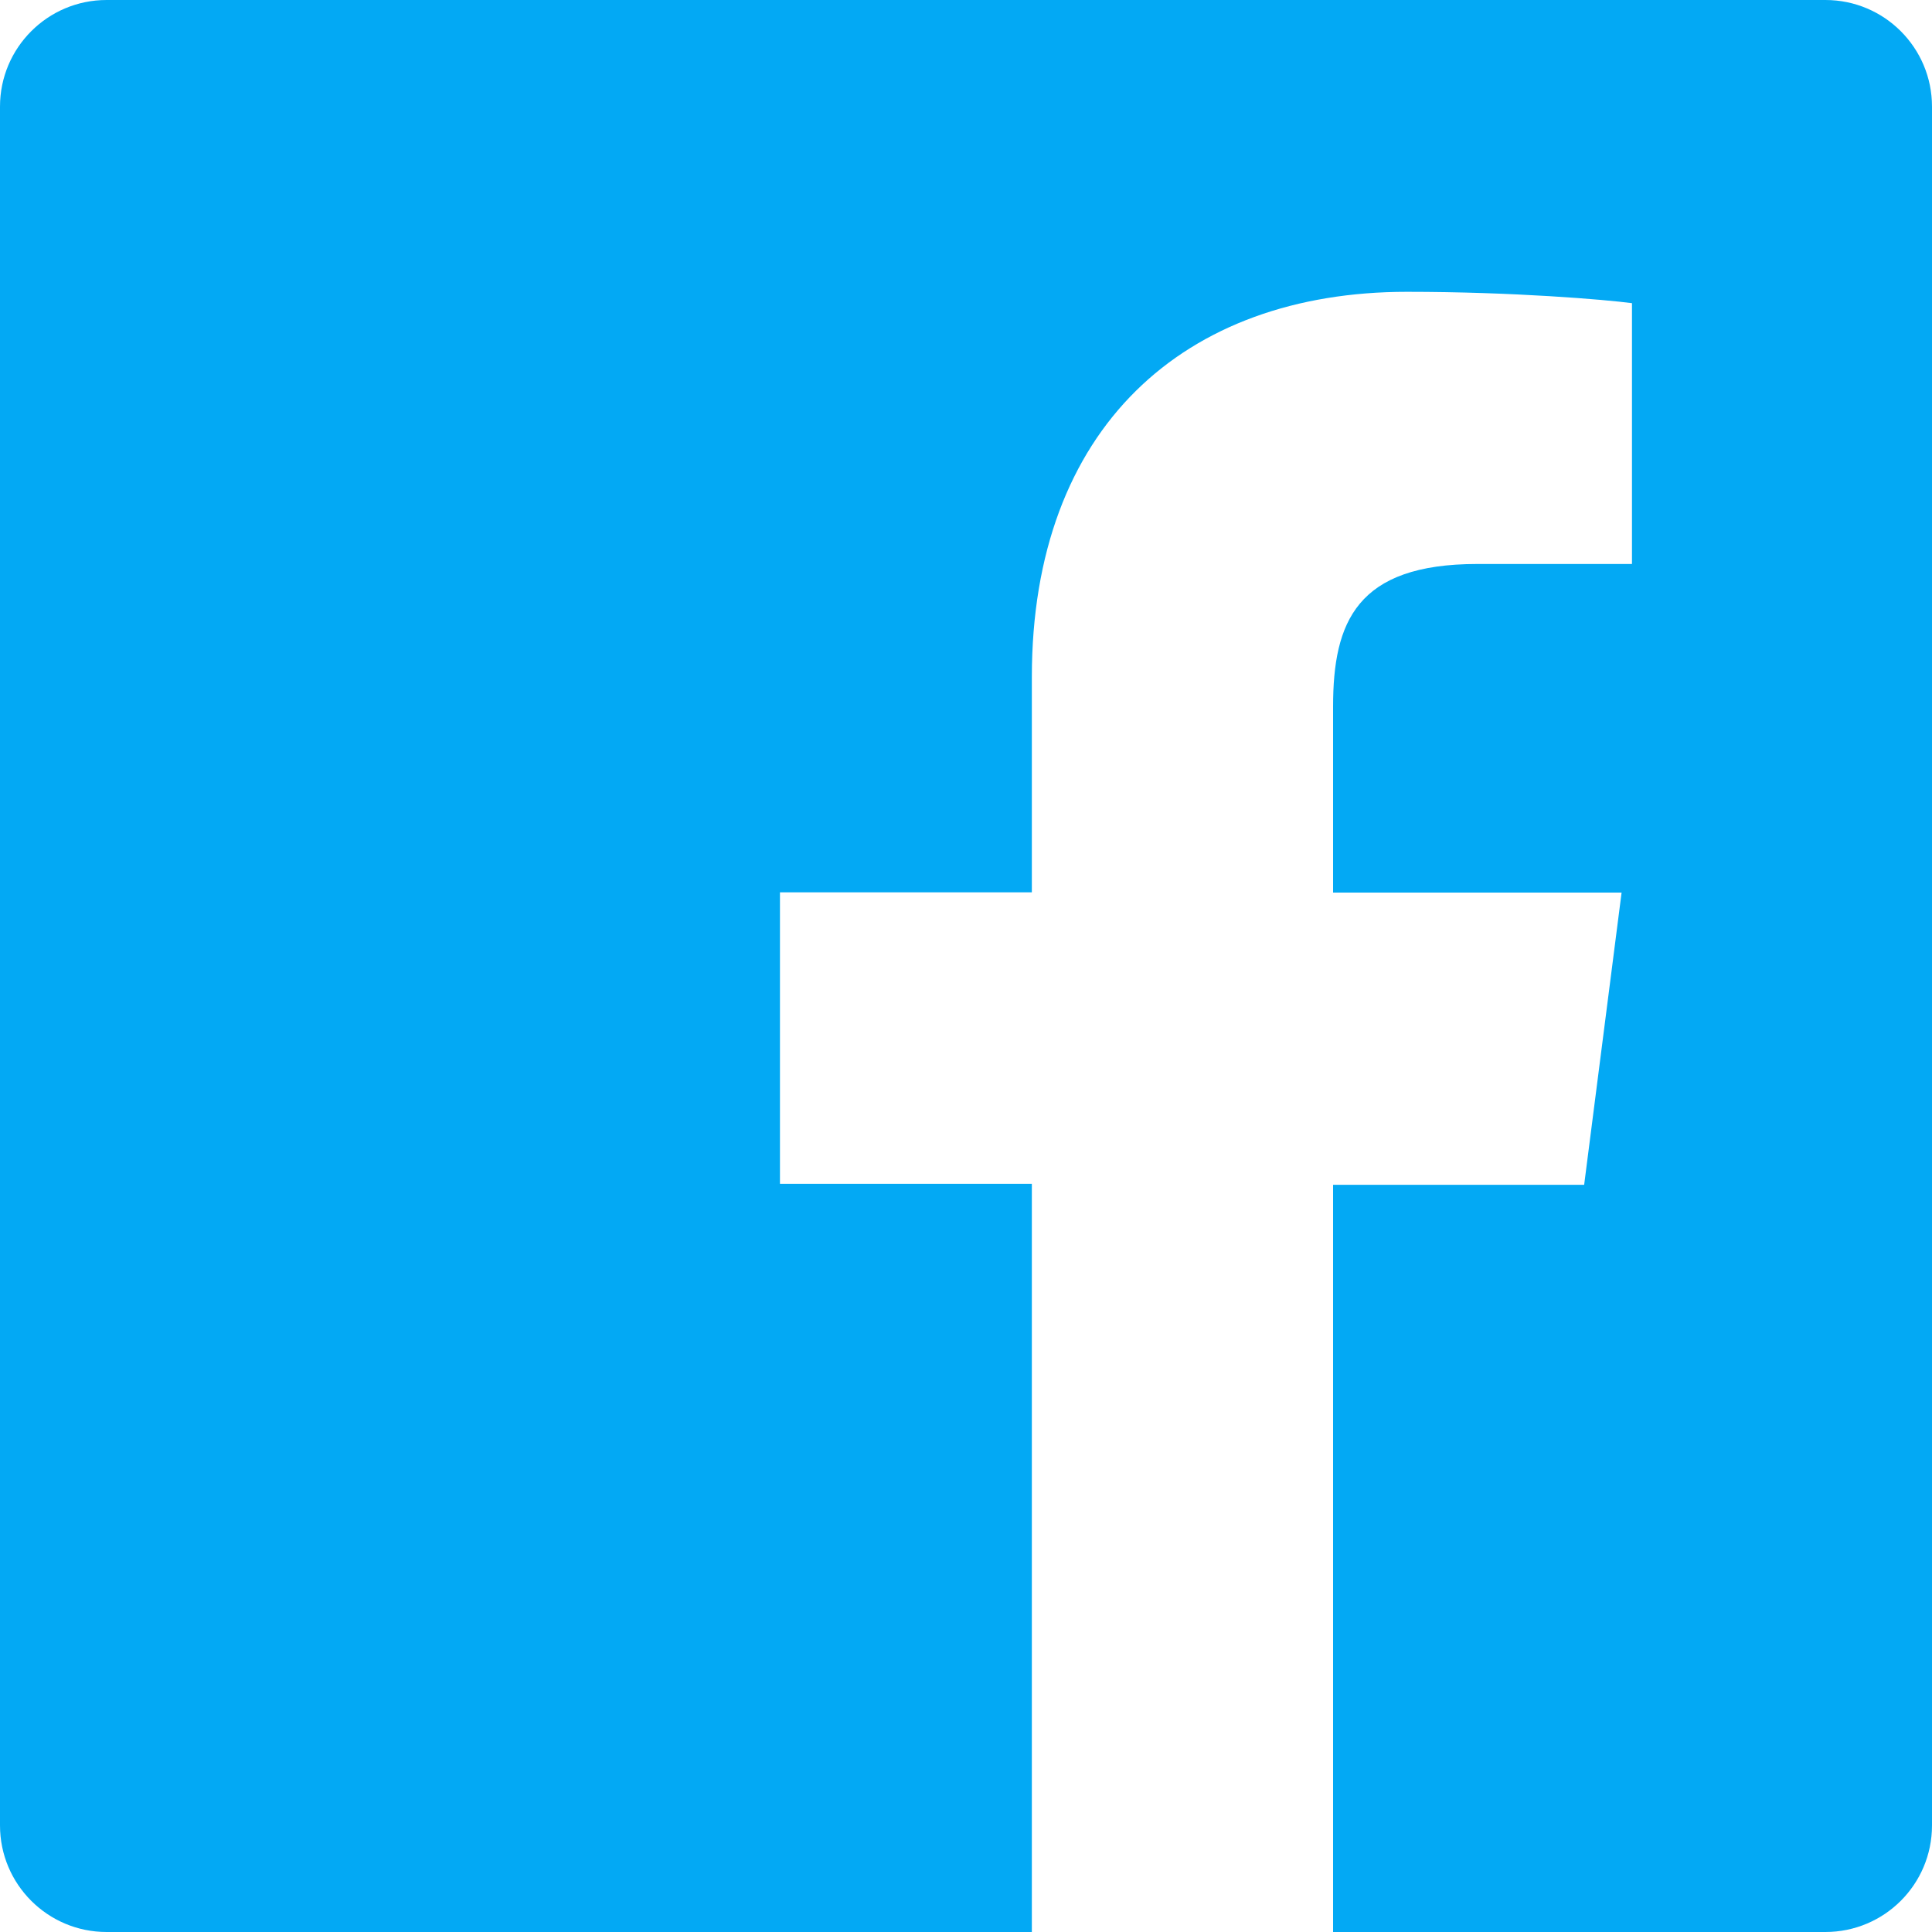
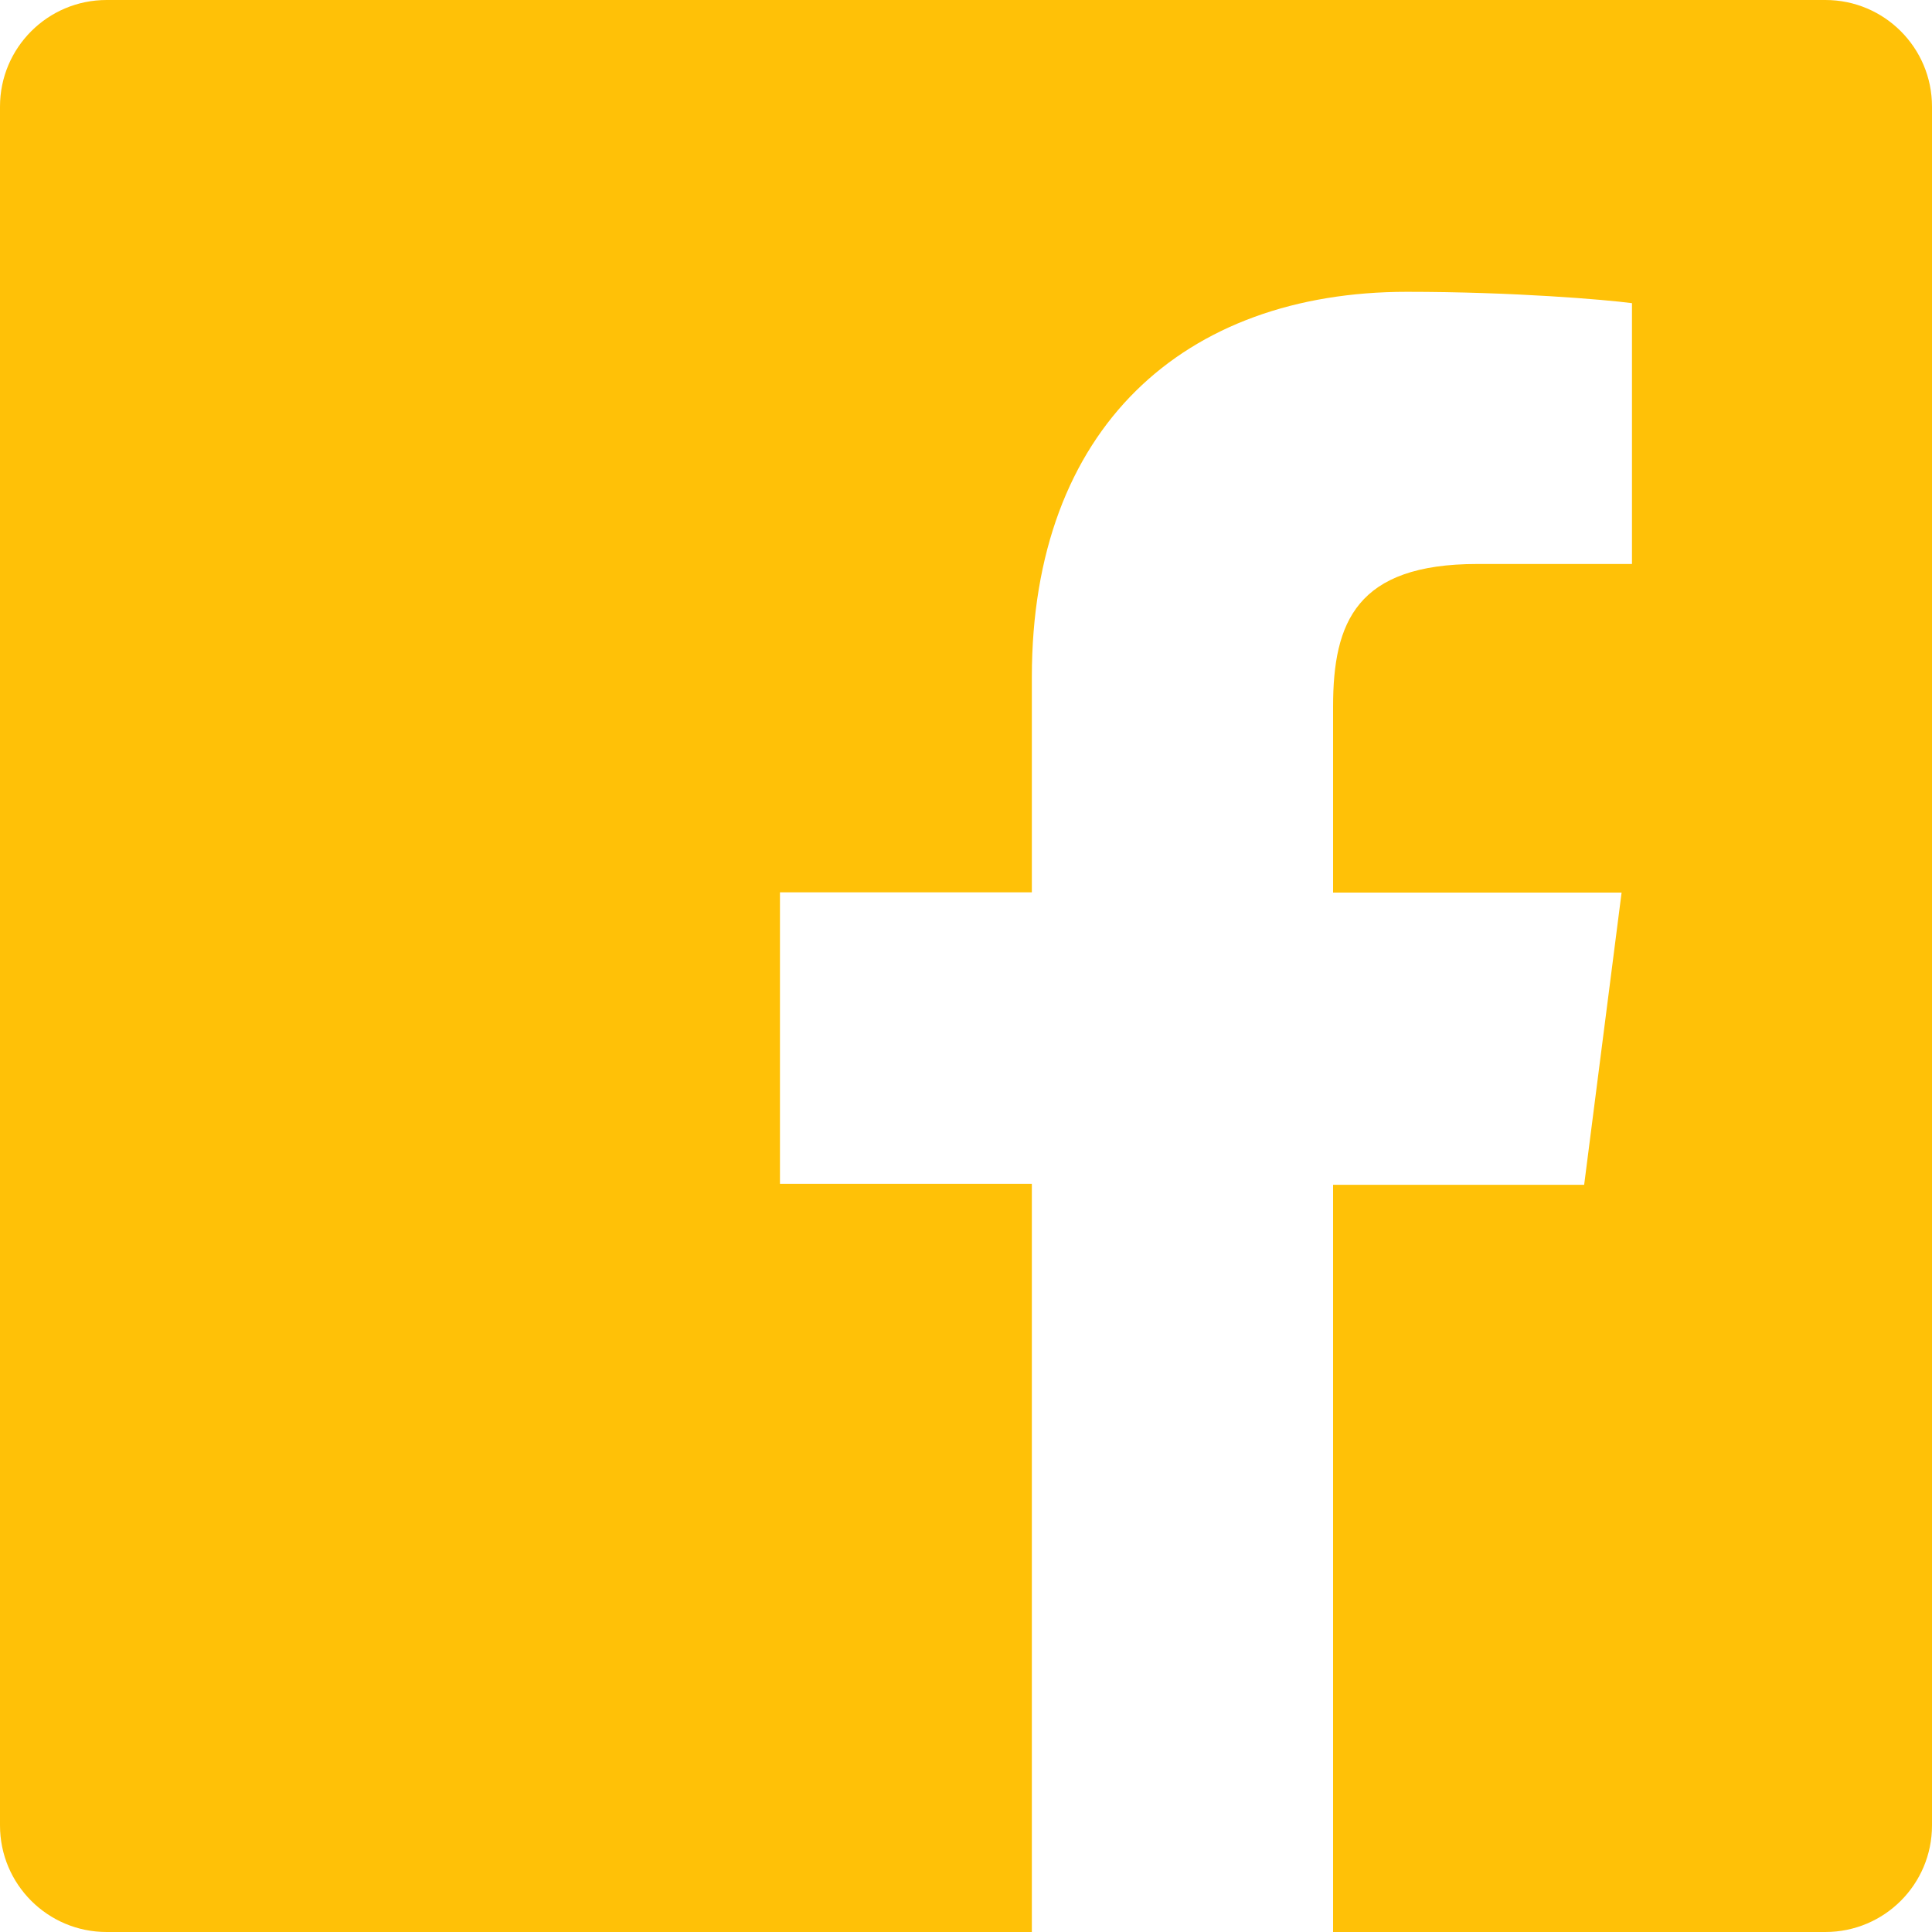
<svg xmlns="http://www.w3.org/2000/svg" role="img" viewBox="0 0 24 24">
-   <path d="M22.676 0H1.324C.593 0 0 .593 0 1.324v21.352C0 23.408.593 24 1.324 24h11.494v-9.294H9.689v-3.621h3.129V8.41c0-3.099 1.894-4.785 4.659-4.785 1.325 0 2.464.097 2.796.141v3.24h-1.921c-1.5 0-1.792.721-1.792 1.771v2.311h3.584l-.465 3.63H16.56V24h6.115c.733 0 1.325-.592 1.325-1.324V1.324C24 .593 23.408 0 22.676 0" fill="#03A9F4" />
+   <path d="M22.676 0H1.324C.593 0 0 .593 0 1.324v21.352C0 23.408.593 24 1.324 24h11.494v-9.294H9.689v-3.621h3.129V8.41c0-3.099 1.894-4.785 4.659-4.785 1.325 0 2.464.097 2.796.141v3.24h-1.921c-1.5 0-1.792.721-1.792 1.771v2.311h3.584l-.465 3.63H16.56V24h6.115c.733 0 1.325-.592 1.325-1.324V1.324C24 .593 23.408 0 22.676 0" fill="#FFC107" />
</svg>
